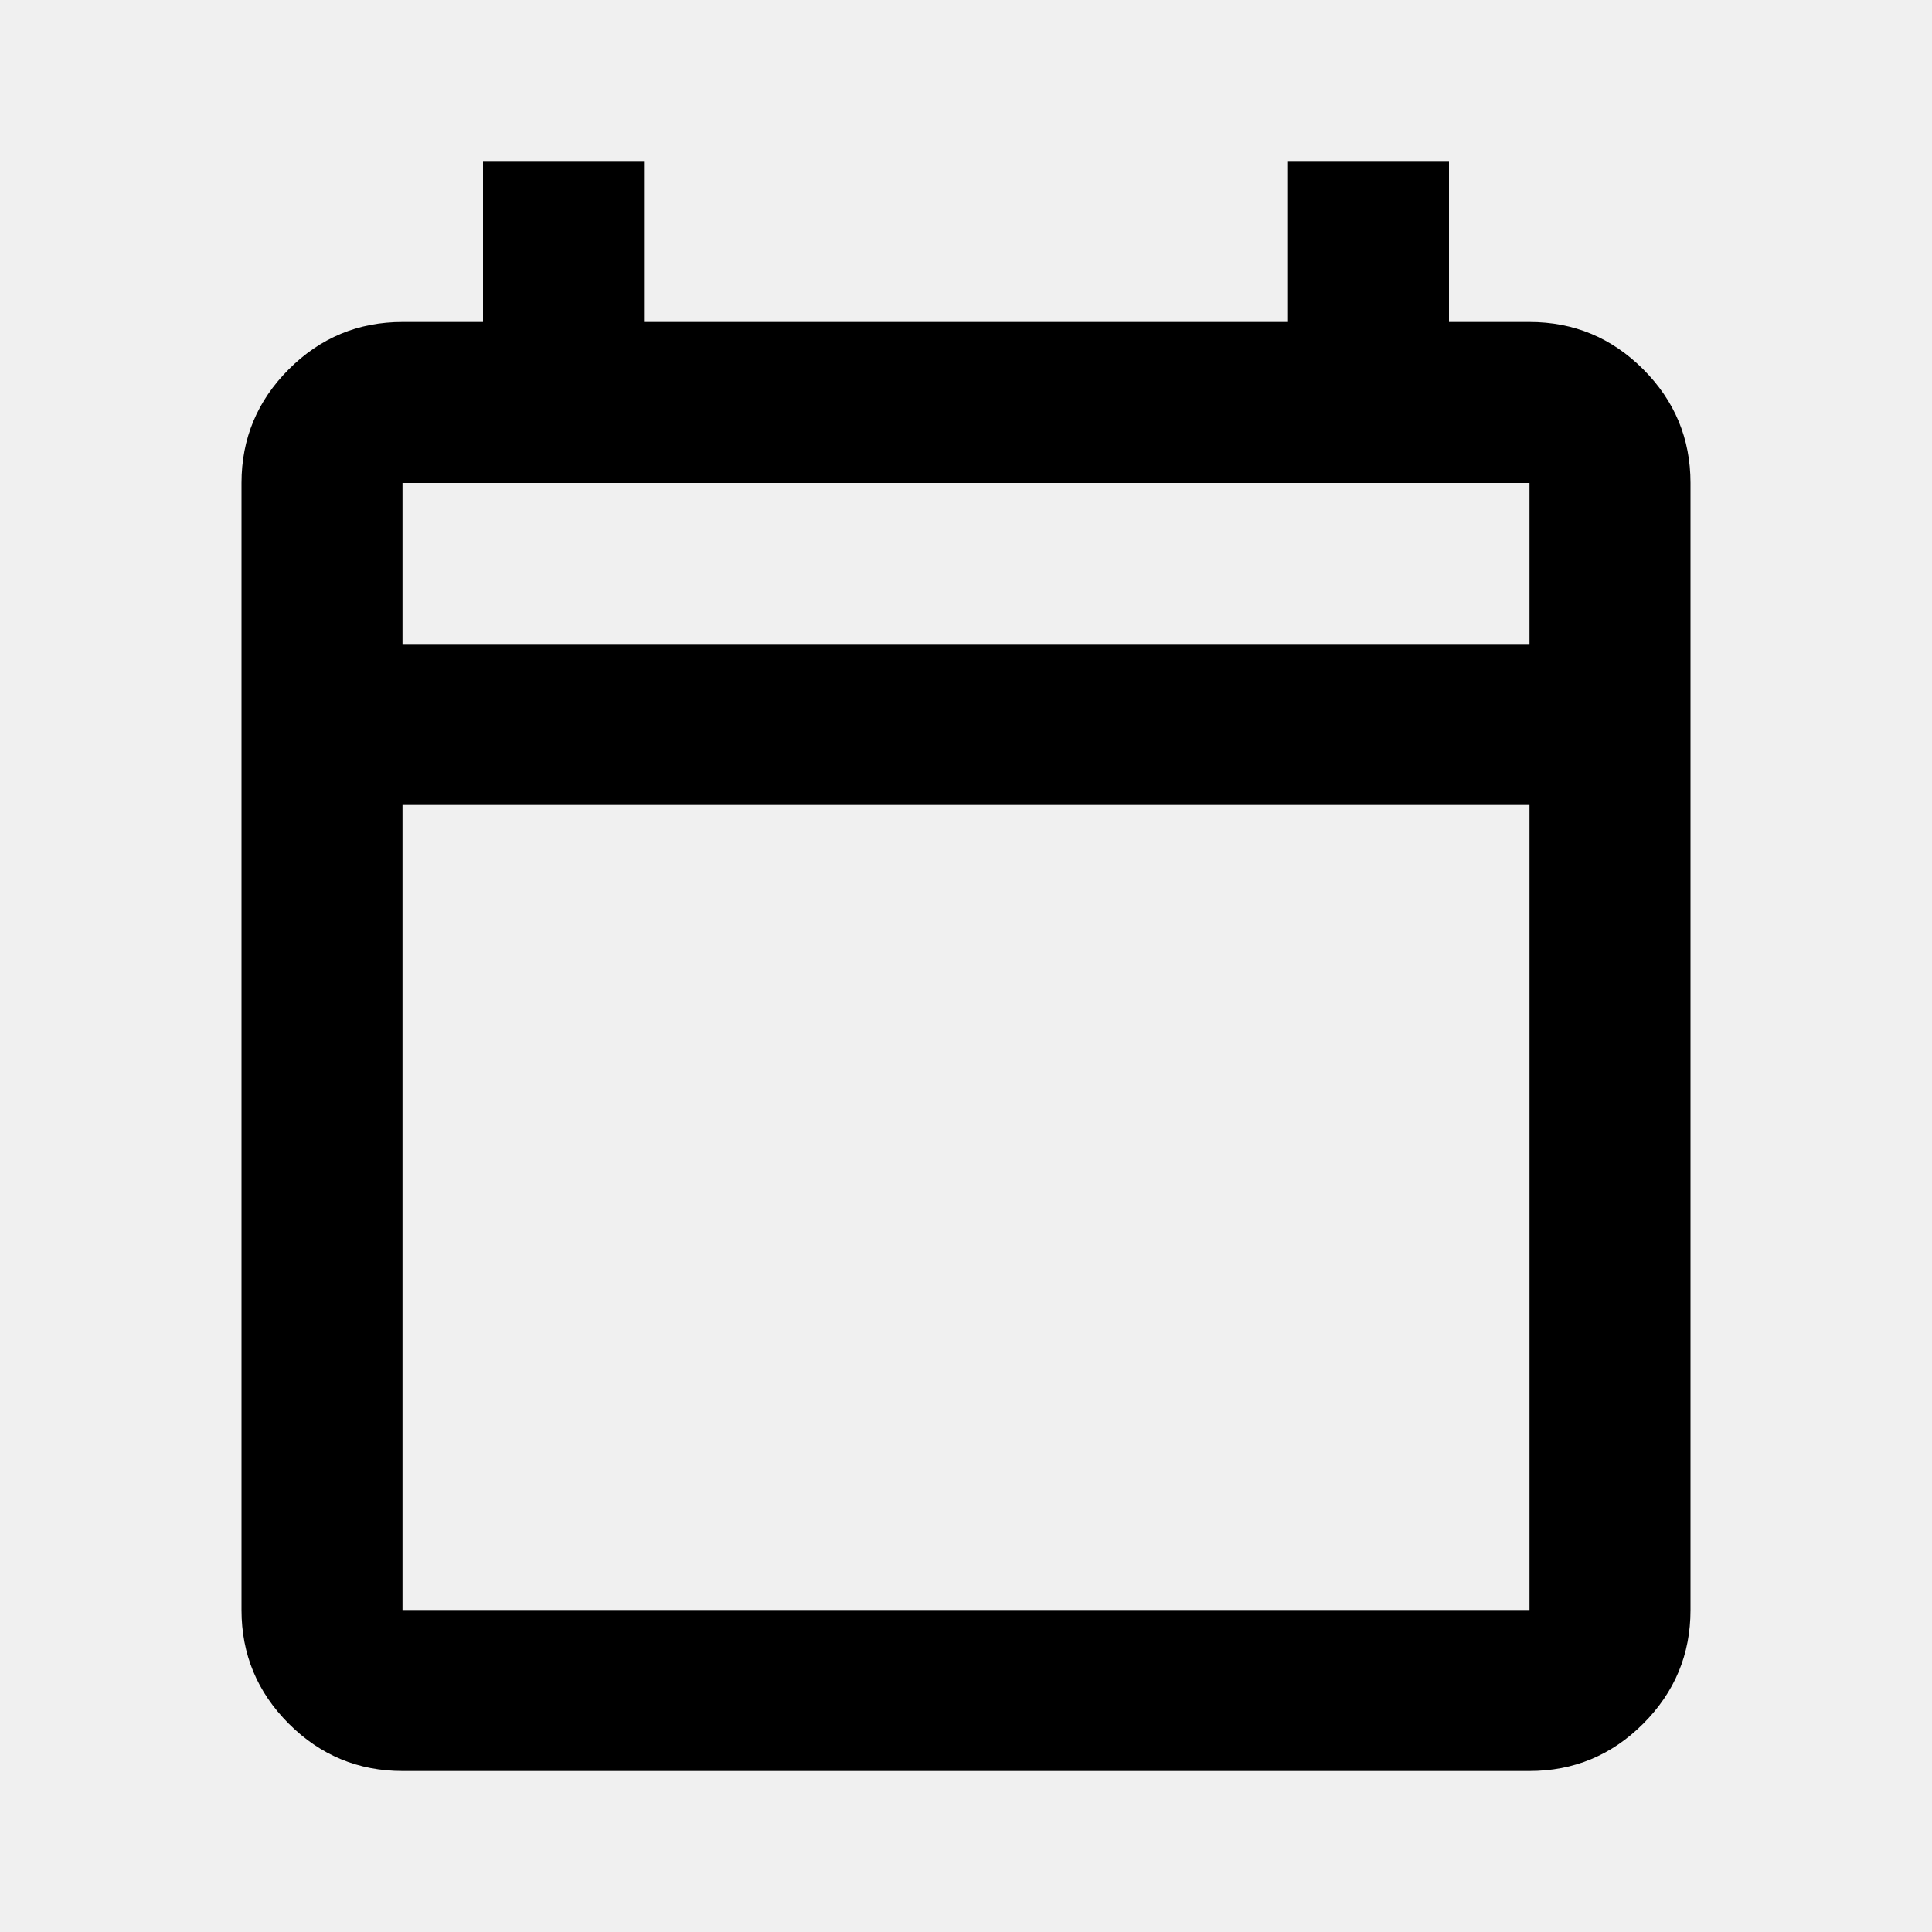
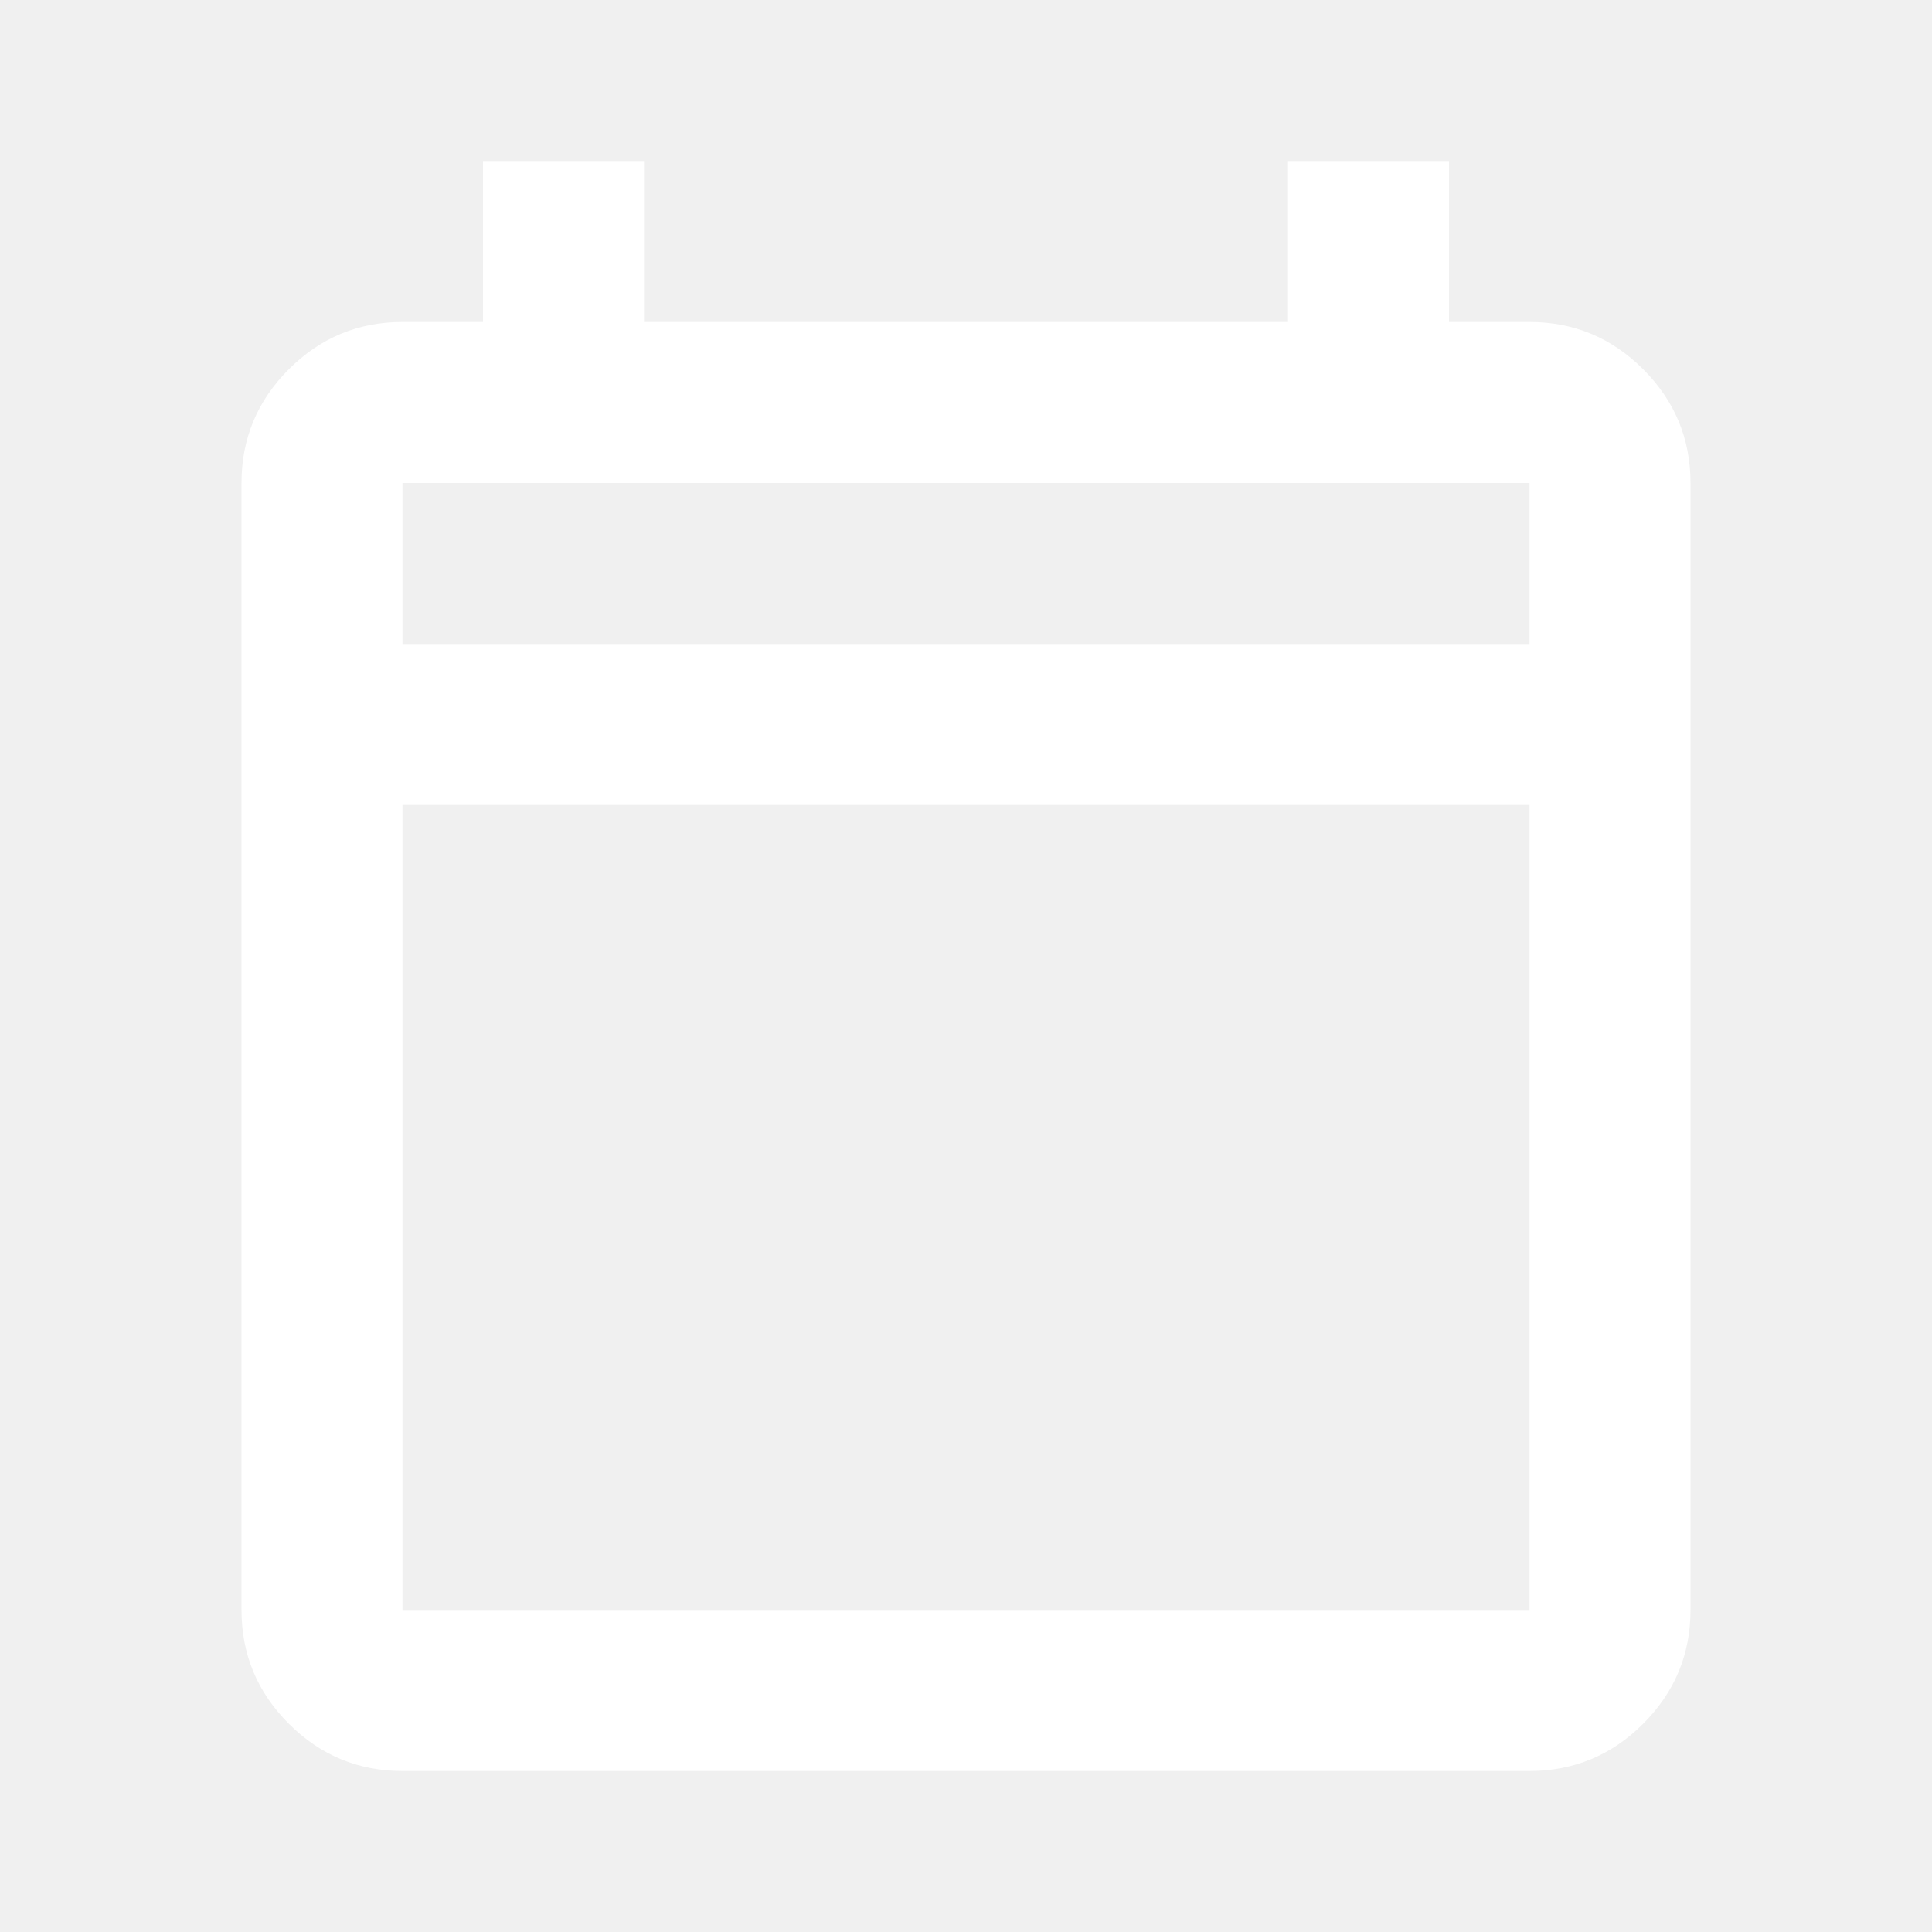
- <svg xmlns="http://www.w3.org/2000/svg" height="24px" viewBox="0 -960 960 960" width="24px" fill="#000000">
+ <svg xmlns="http://www.w3.org/2000/svg" height="24px" viewBox="0 -960 960 960" width="24px" fill="#fff">
  <path d="M200-80q-33 0-56.5-23.5T120-160v-560q0-33 23.5-56.5T200-800h40v-80h80v80h320v-80h80v80h40q33 0 56.5 23.5T840-720v560q0 33-23.5 56.5T760-80H200Zm0-80h560v-400H200v400Zm0-480h560v-80H200v80Zm0 0v-80 80Z" />
</svg>
